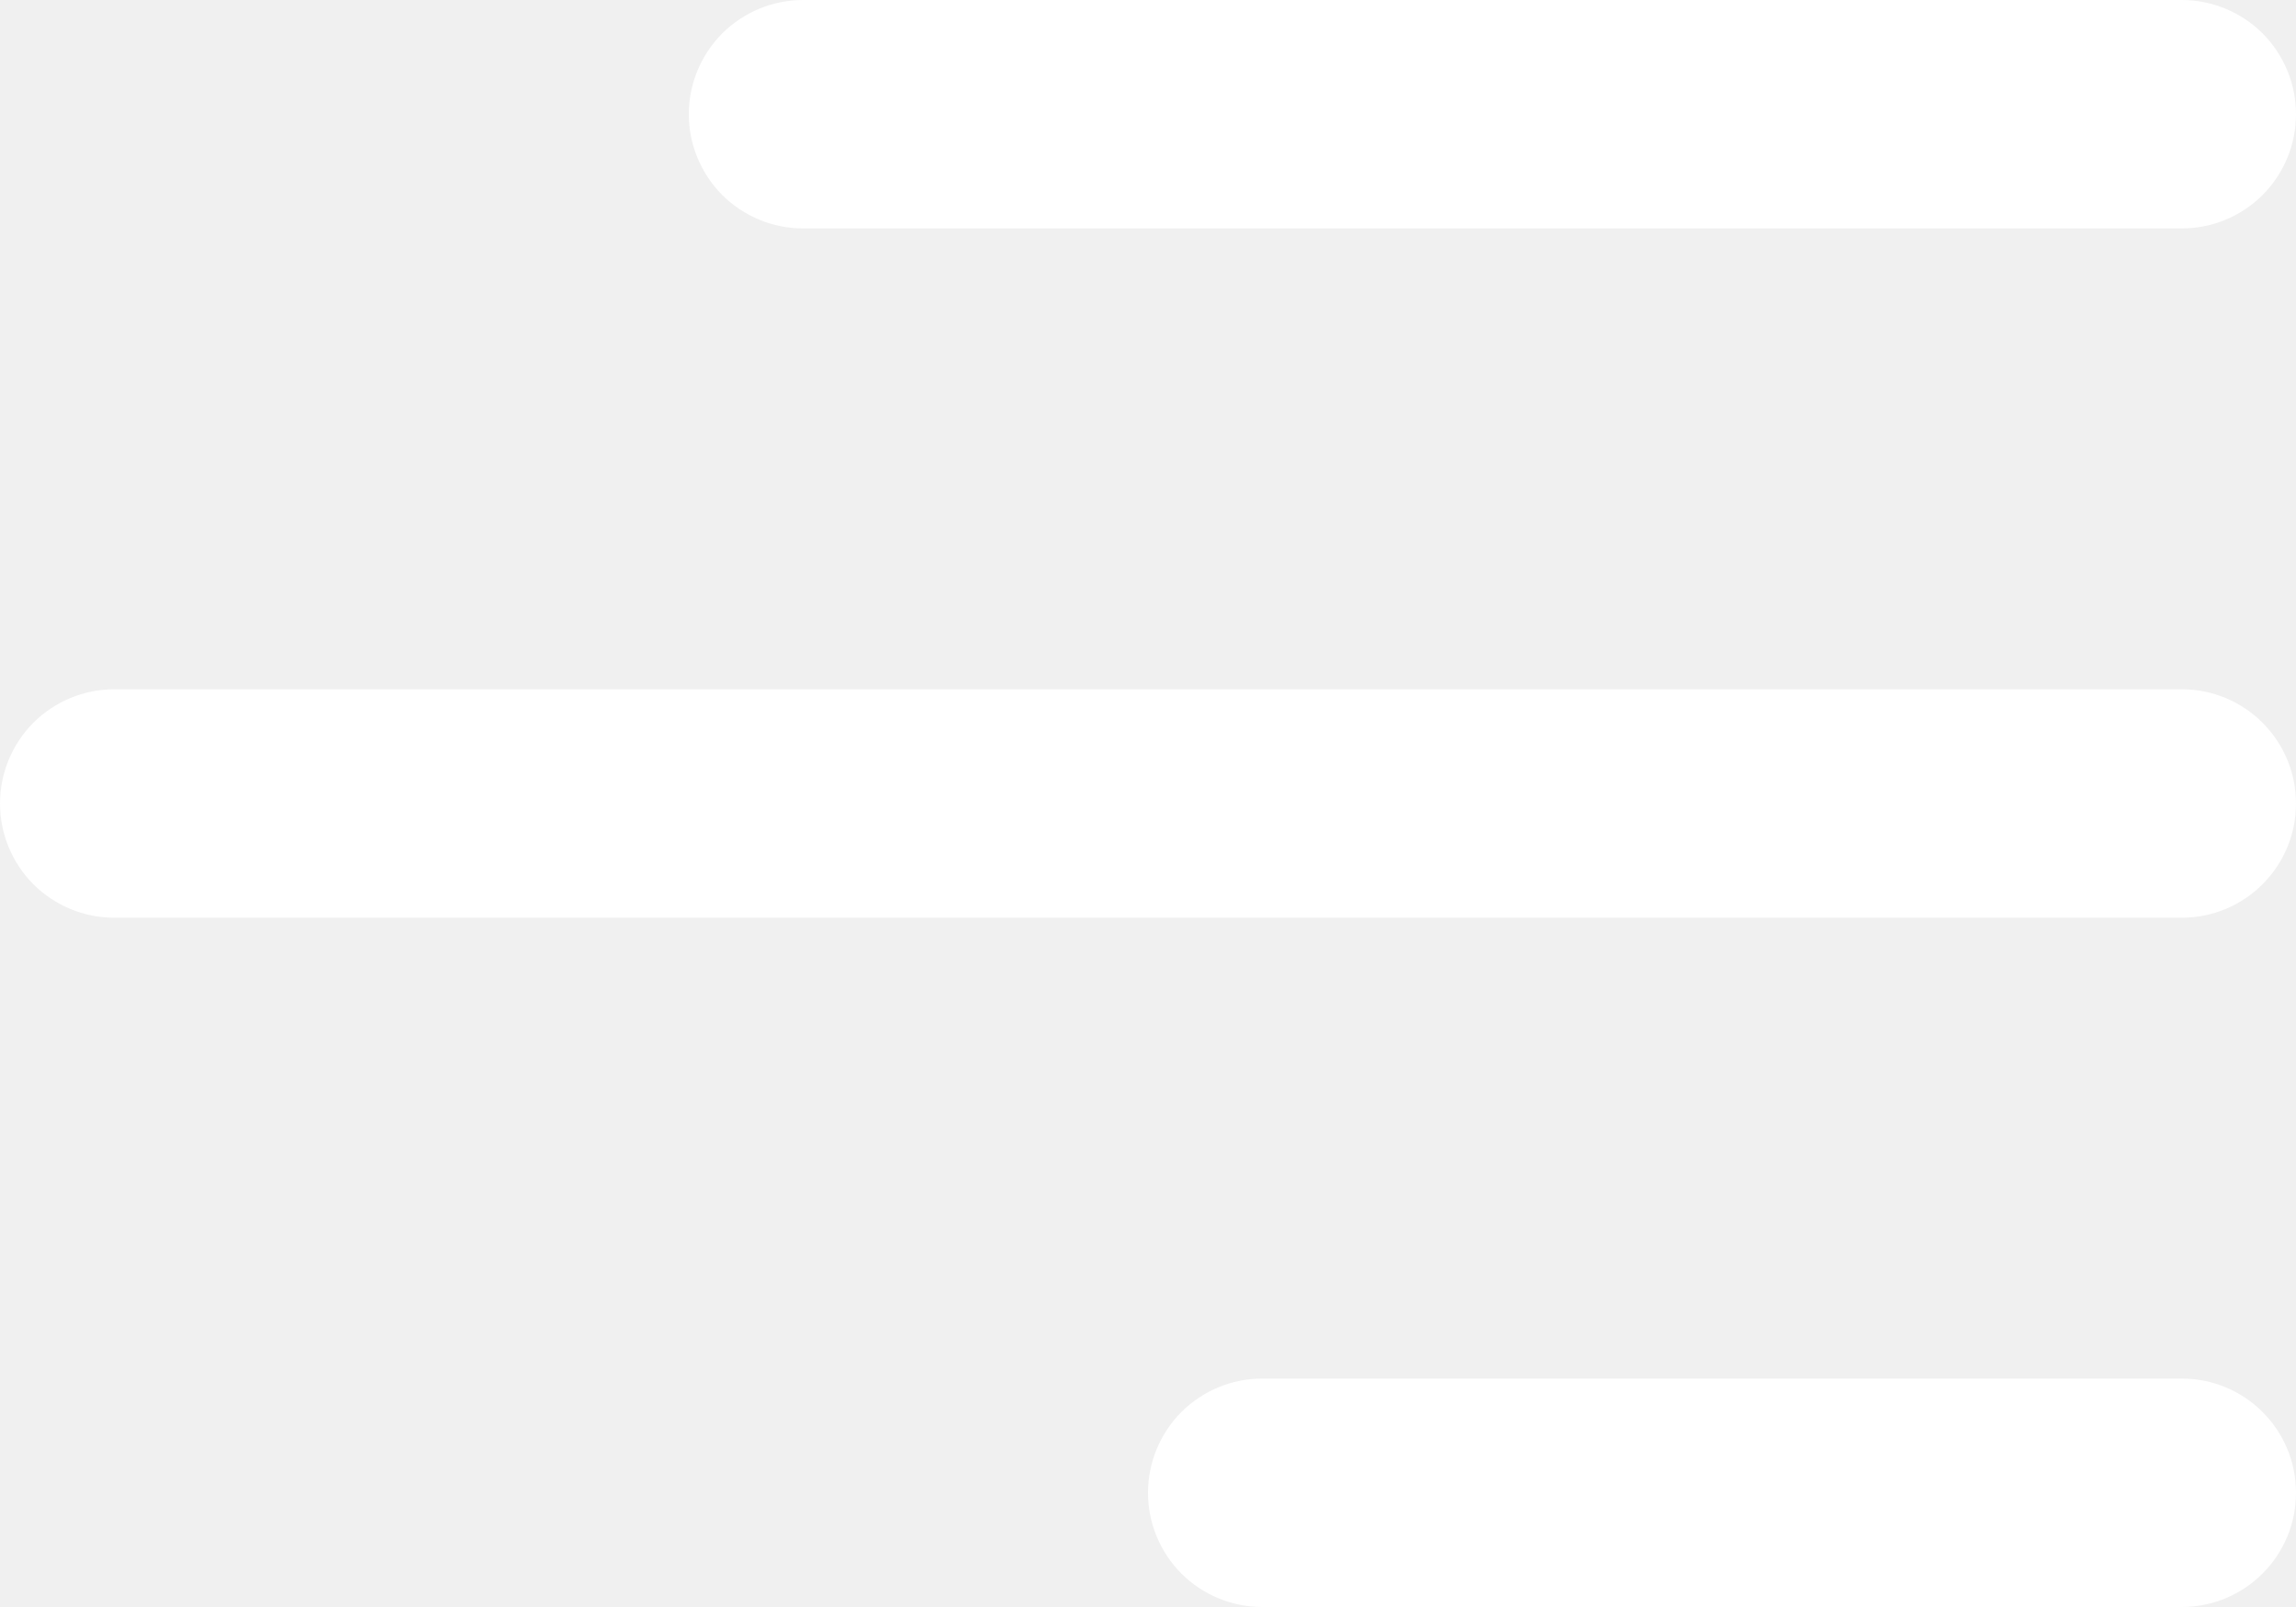
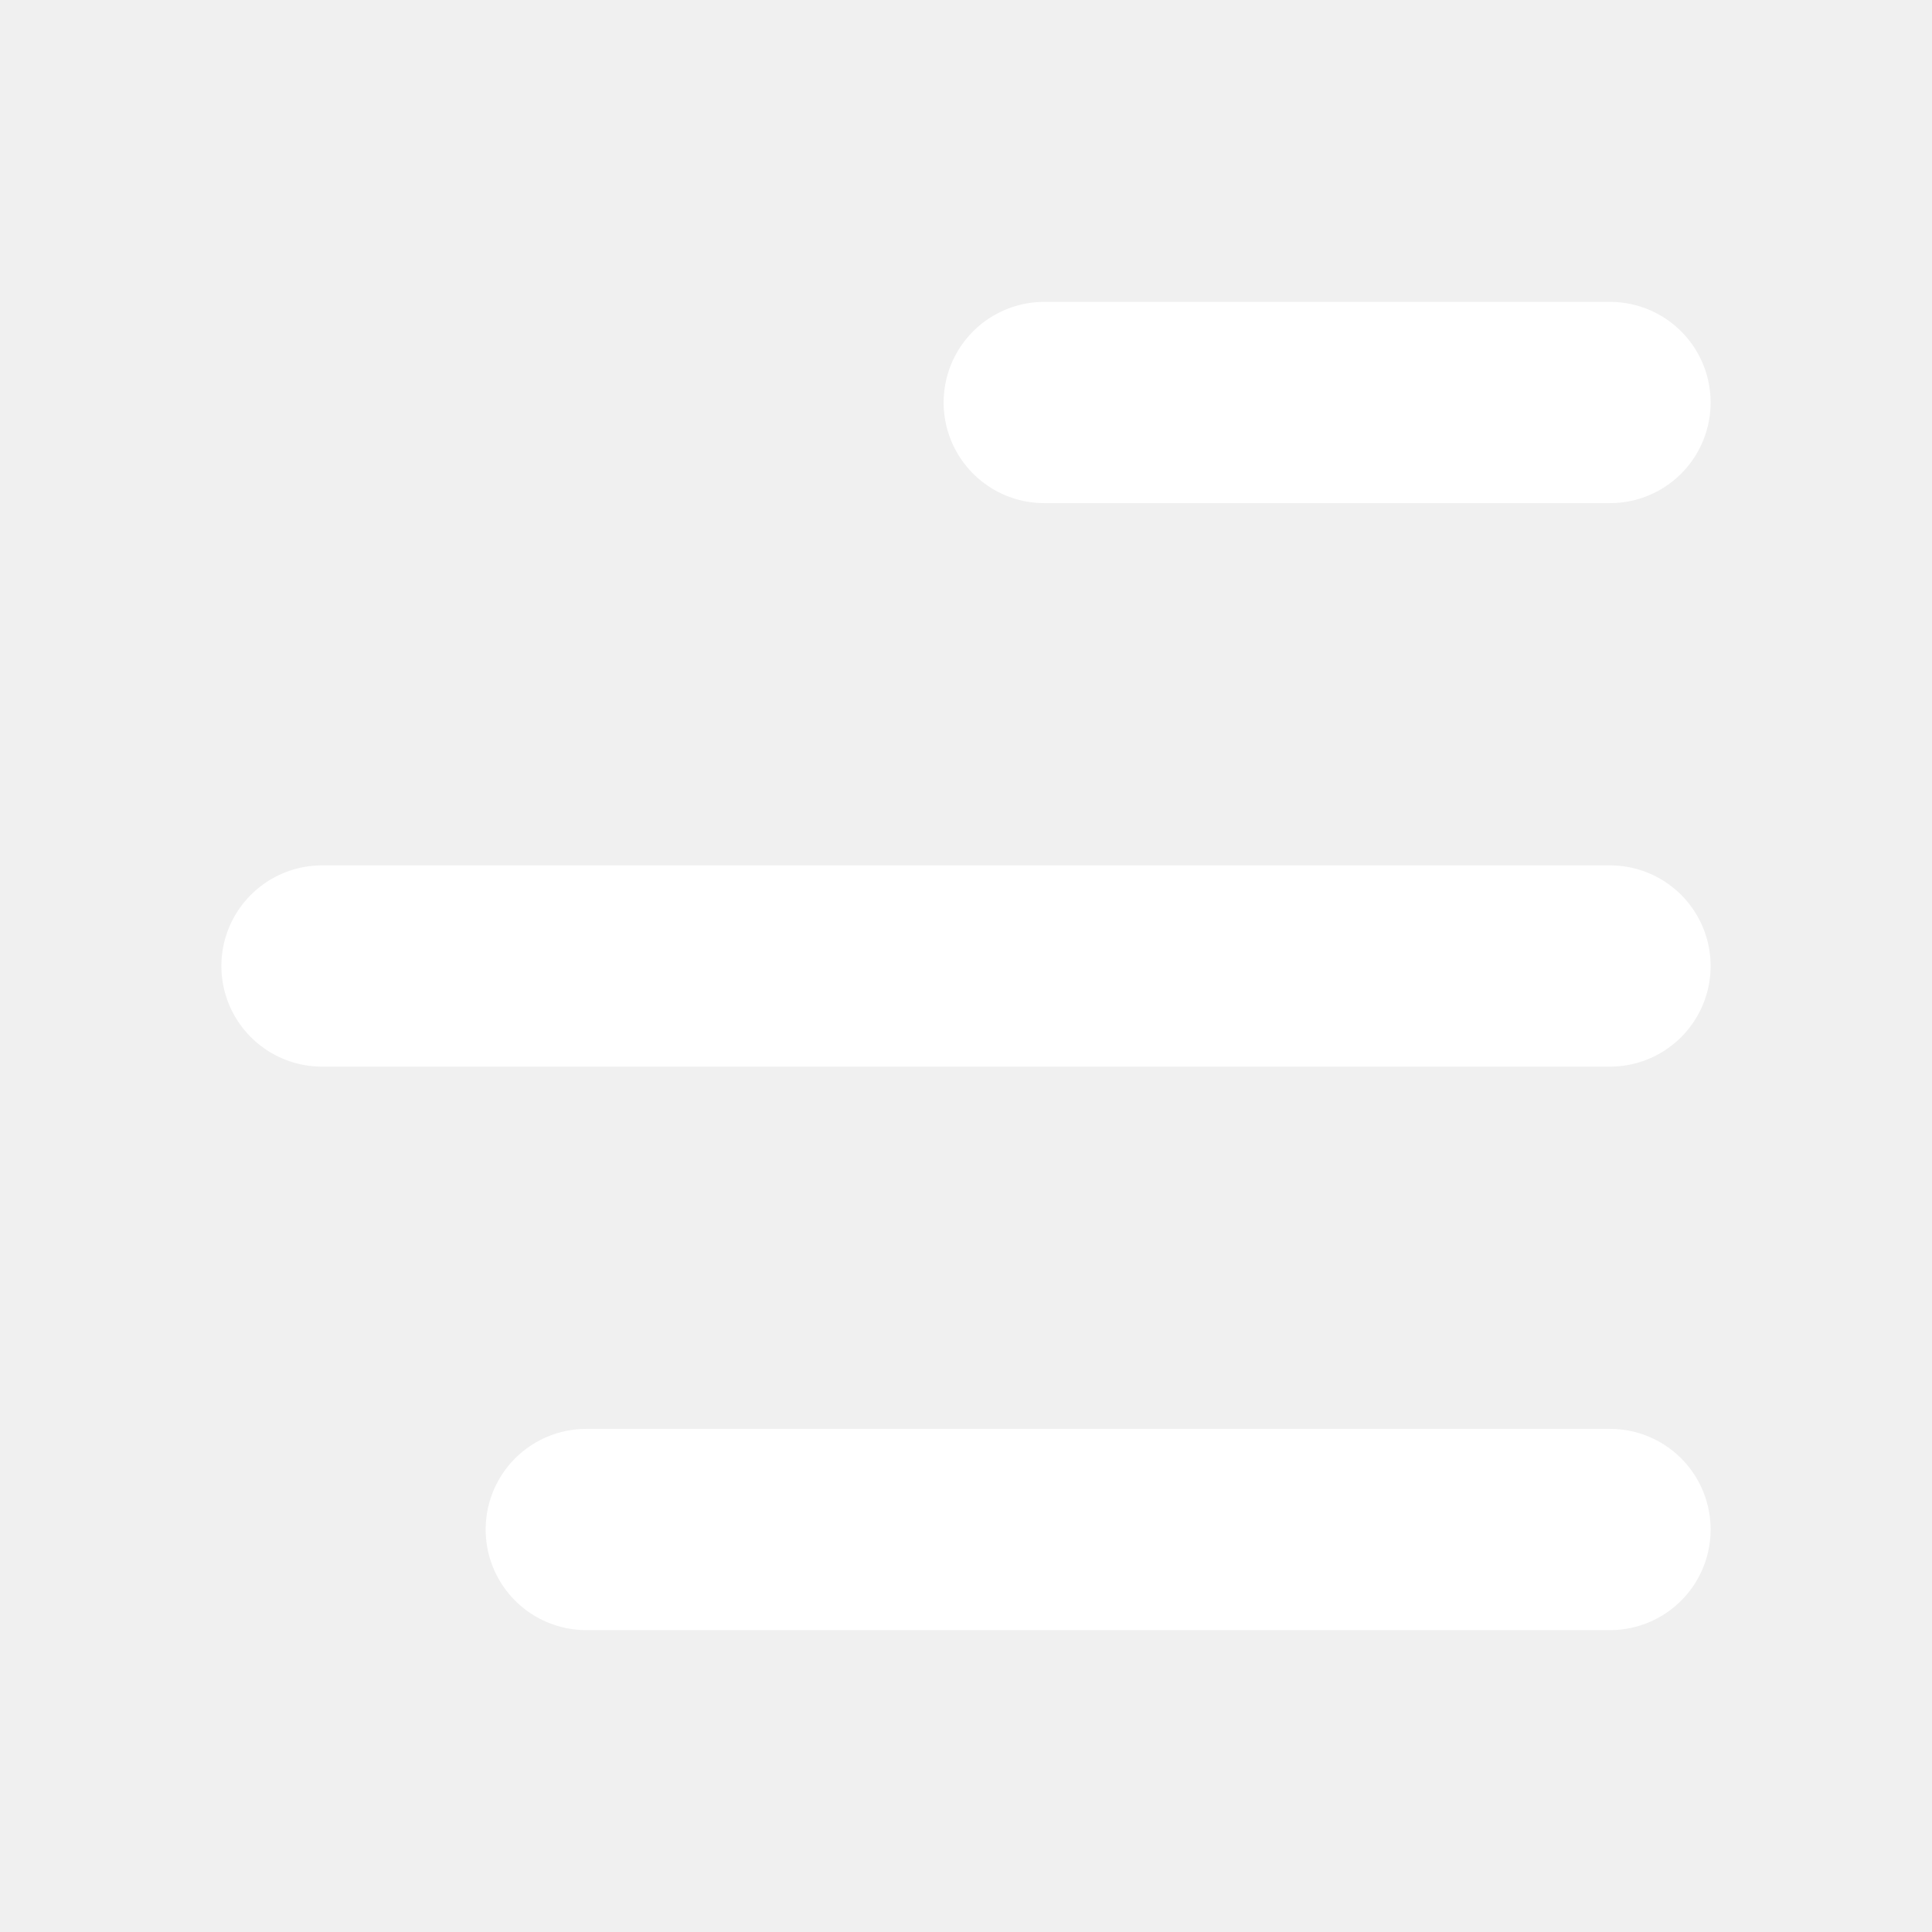
- <svg xmlns="http://www.w3.org/2000/svg" width="20" height="14" viewBox="0 0 20 14" fill="none">
-   <path d="M20 13.005C20 13.555 19.554 14 19.005 14H10.995C10.731 14 10.478 13.895 10.291 13.709C10.105 13.522 10 13.269 10 13.005C10 12.741 10.105 12.488 10.291 12.301C10.478 12.115 10.731 12.01 10.995 12.01H19.005C19.555 12.01 20 12.455 20 13.005ZM20 7C20 7.55 19.554 7.995 19.005 7.995H0.995C0.731 7.995 0.478 7.89 0.291 7.704C0.105 7.517 0 7.264 0 7C0 6.736 0.105 6.483 0.291 6.296C0.478 6.11 0.731 6.005 0.995 6.005H19.005C19.555 6.005 20 6.451 20 7ZM19.005 1.99C19.269 1.99 19.522 1.885 19.709 1.699C19.895 1.512 20 1.259 20 0.995C20 0.731 19.895 0.478 19.709 0.291C19.522 0.105 19.269 7.86455e-09 19.005 0H6.995C6.864 -3.89413e-09 6.735 0.026 6.614 0.076C6.494 0.126 6.384 0.199 6.291 0.291C6.199 0.384 6.126 0.494 6.076 0.614C6.026 0.735 6 0.864 6 0.995C6 1.126 6.026 1.255 6.076 1.376C6.126 1.496 6.199 1.606 6.291 1.699C6.384 1.791 6.494 1.864 6.614 1.914C6.735 1.964 6.864 1.99 6.995 1.99H19.005Z" fill="white" />
+ <svg xmlns="http://www.w3.org/2000/svg" width="30" height="30" viewBox="0 0 24 24" fill="#ffffff">
+   <path d="M7.283 19L20 19M20 12L4 12M20 5L12.972 5" stroke="#ffffff" stroke-width="2.5" stroke-linecap="round" />
</svg>
